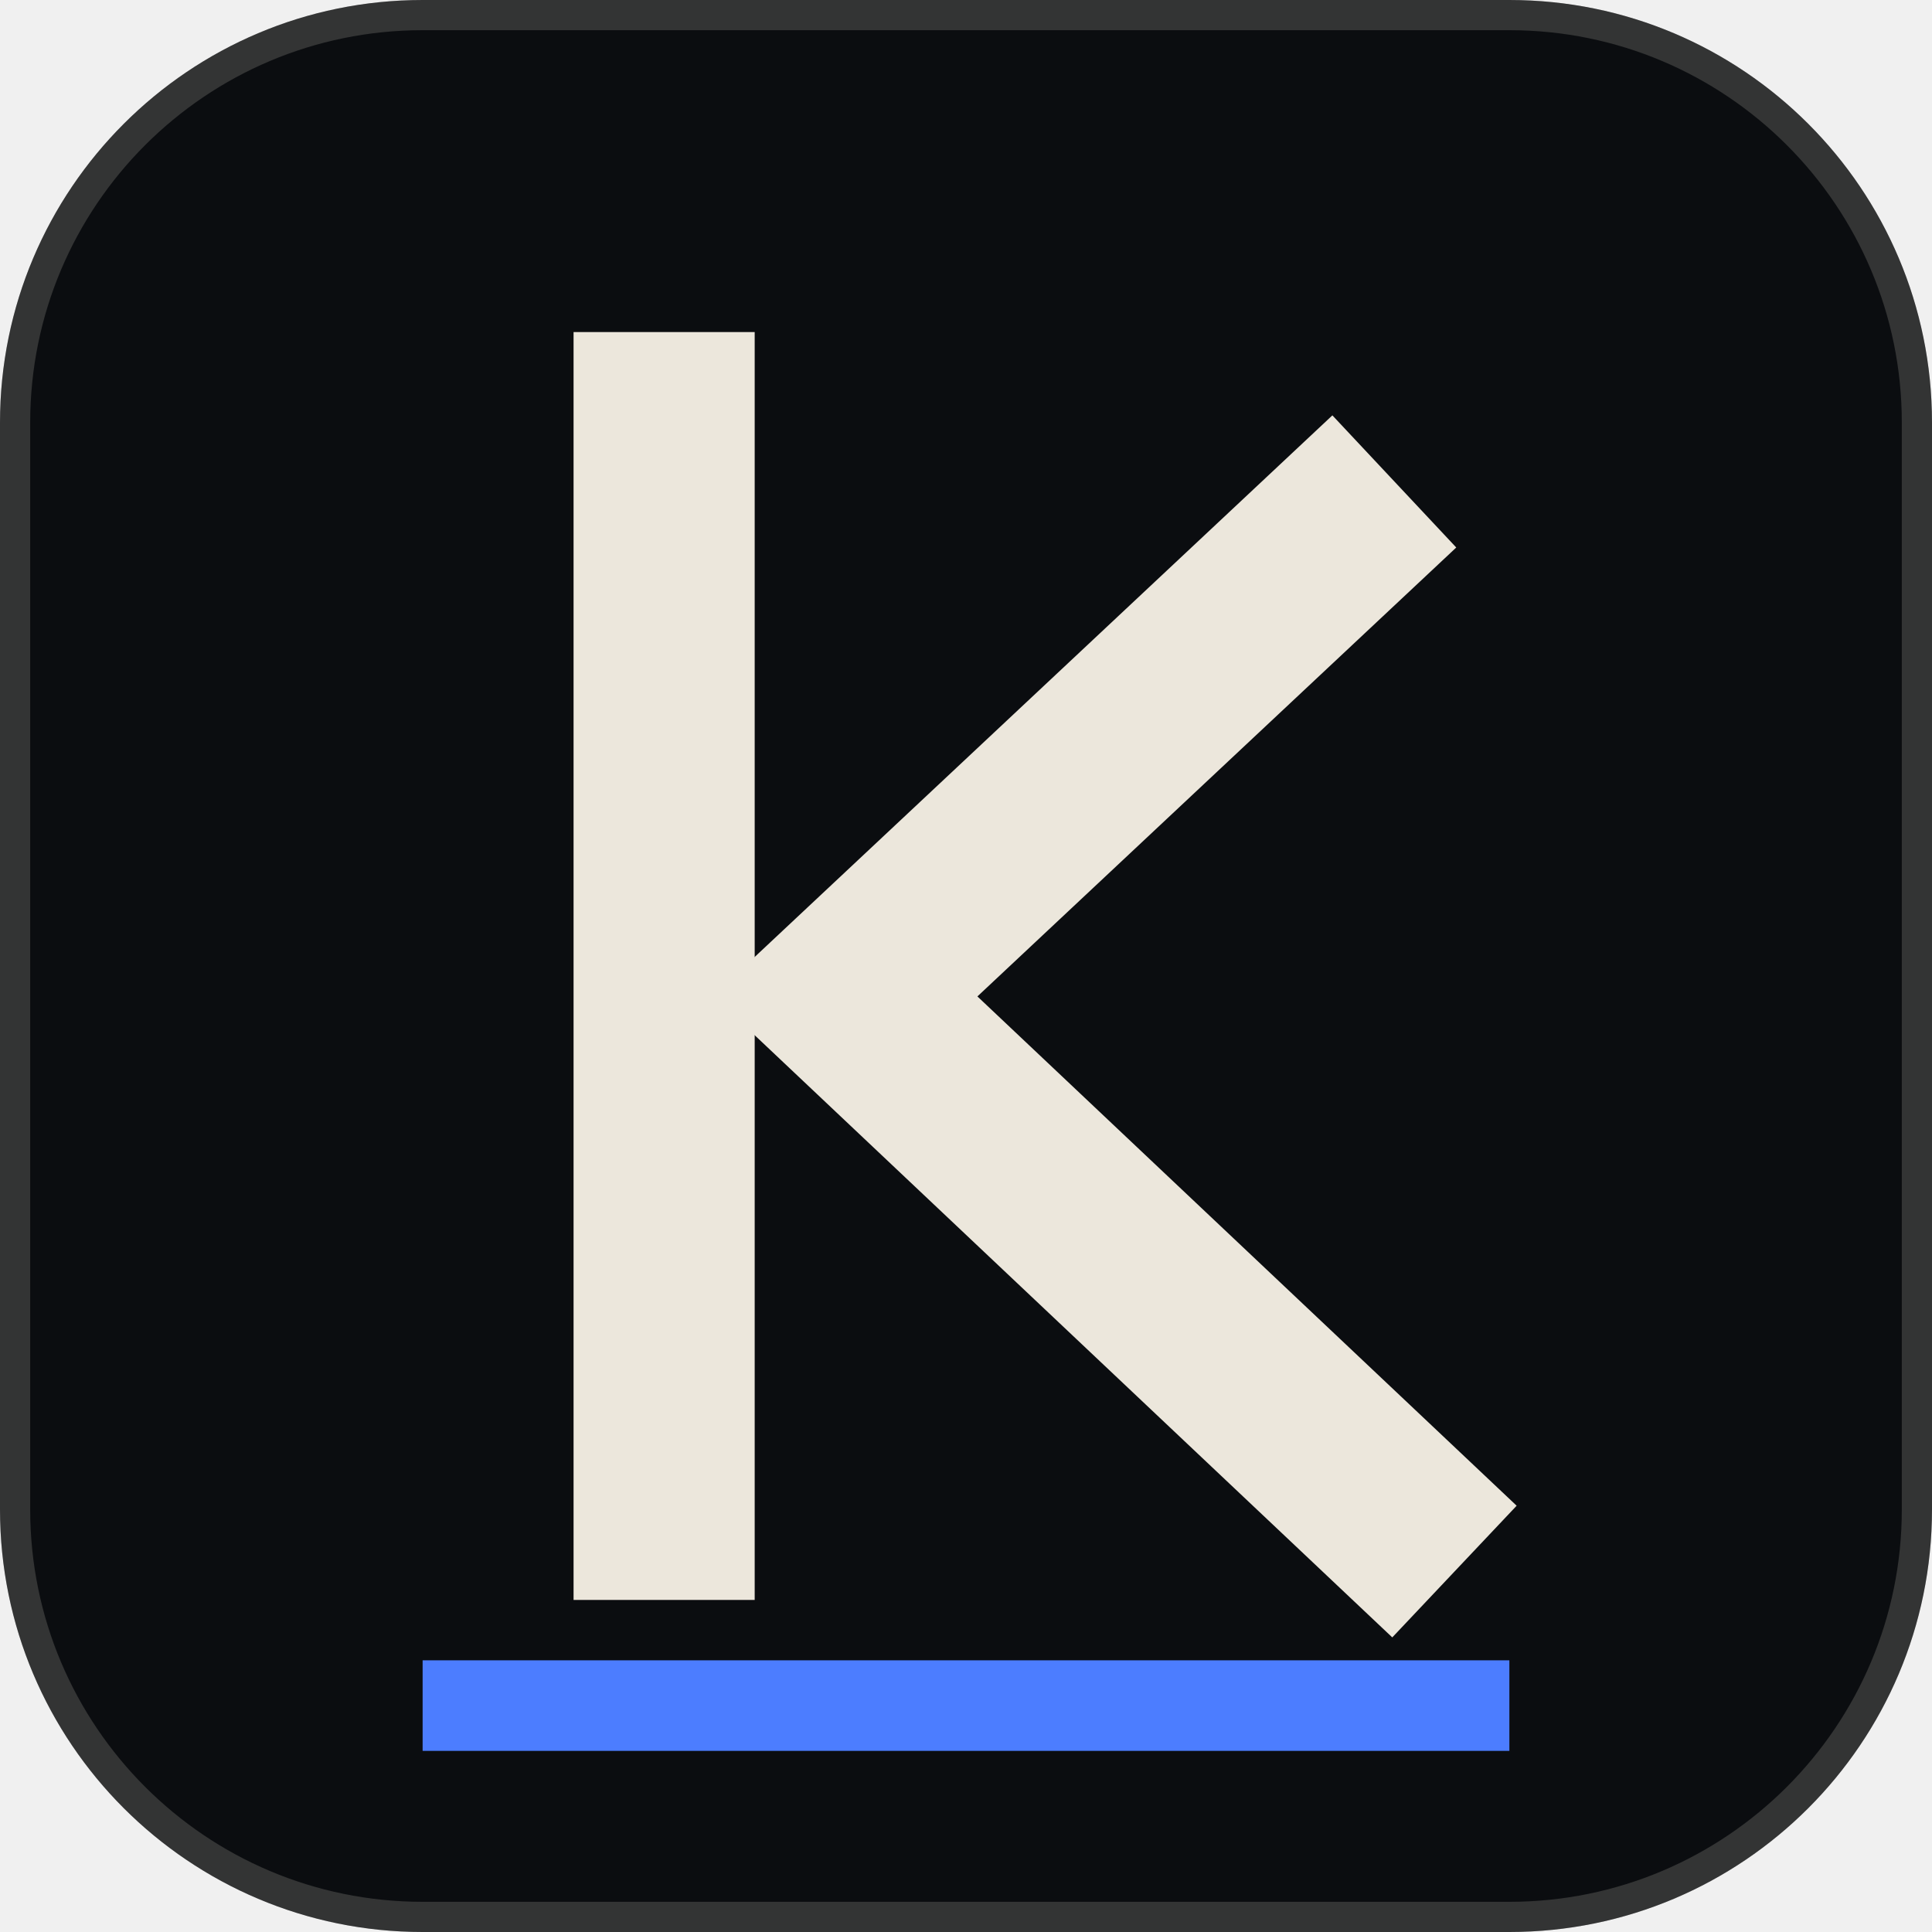
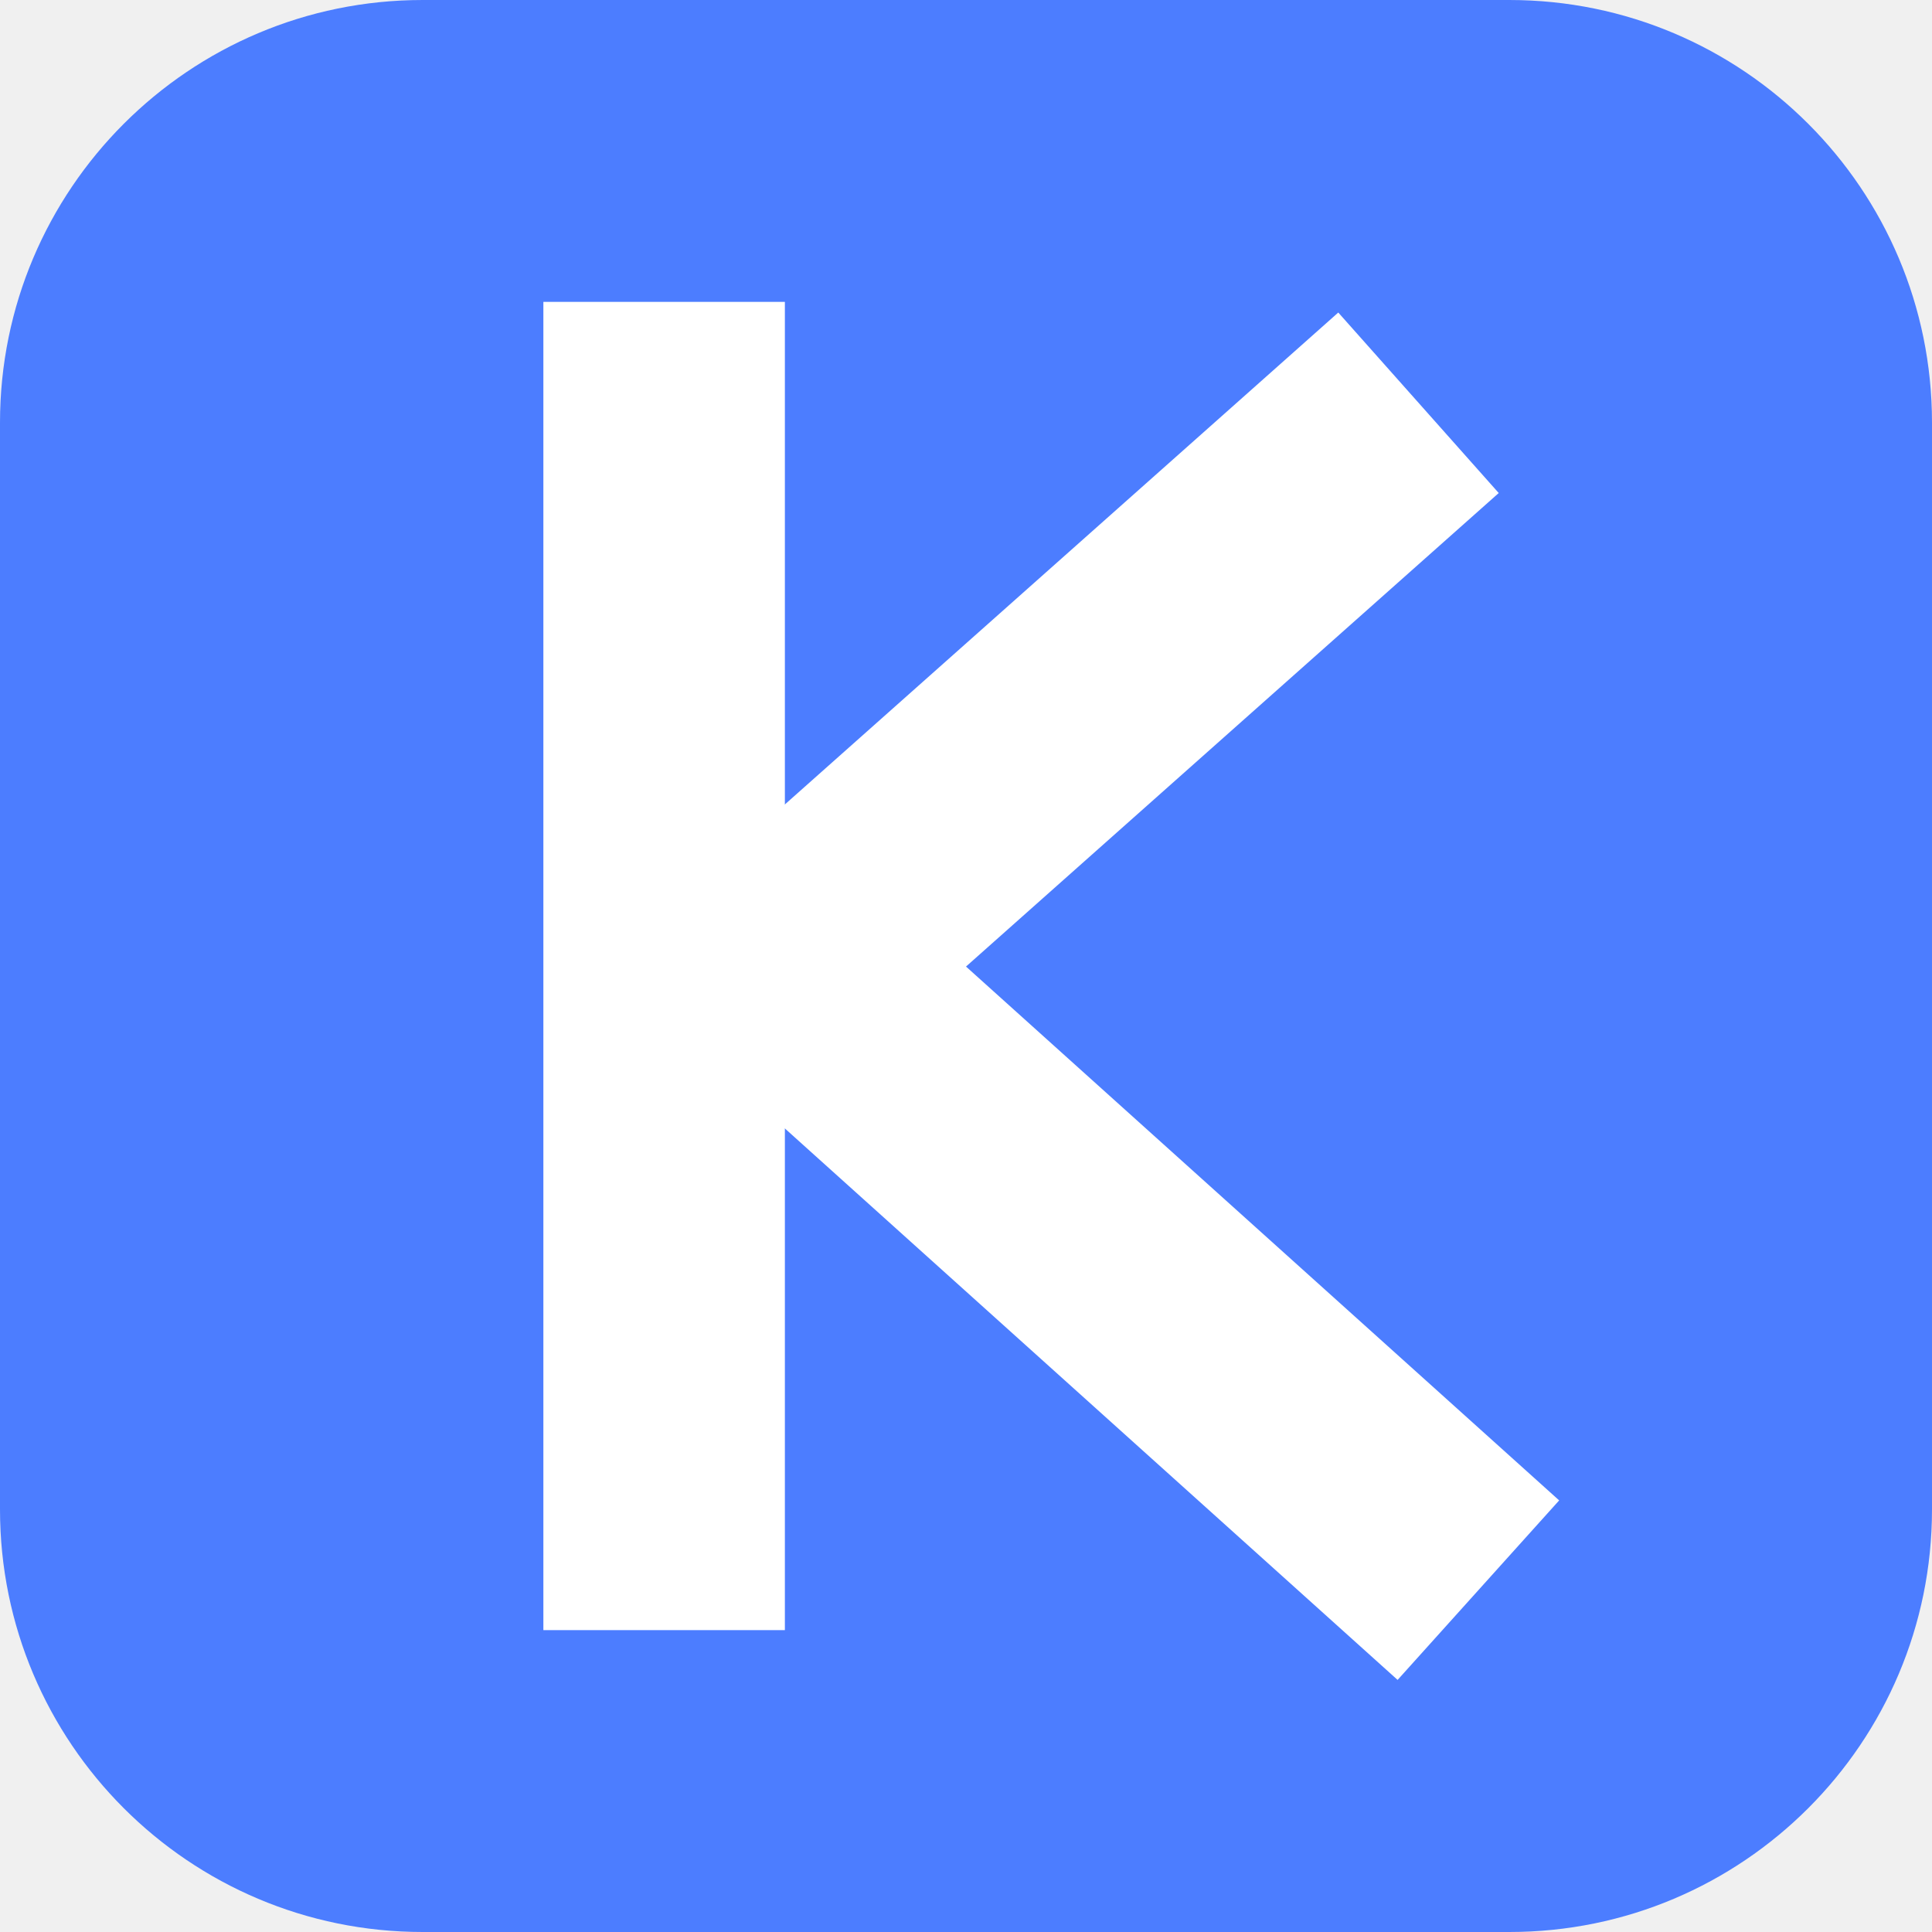
<svg xmlns="http://www.w3.org/2000/svg" viewBox="0 0 64 64">
-   <rect width="64" height="64" rx="14" fill="#0b0d10" />
-   <rect x="0.5" y="0.5" width="63" height="63" rx="13.5" fill="none" stroke="#ece7dc" stroke-opacity=".18" />
-   <path d="M22 14v36" stroke="#ece7dc" stroke-width="6" stroke-linecap="square" />
-   <path d="M44 18 28 33 46 50" fill="none" stroke="#ece7dc" stroke-width="6" stroke-linecap="square" stroke-linejoin="miter" />
-   <rect x="14" y="55" width="36" height="3" fill="#4c7dff" />
+   <rect width="64" height="64" rx="14" fill="#4c7dff" />
+   <path d="M22 14v36" stroke="#ffffff" stroke-width="8" stroke-linecap="square" />
+   <path d="M44 16 26 32 46 50" fill="none" stroke="#ffffff" stroke-width="8" stroke-linecap="square" stroke-linejoin="miter" />
</svg>
